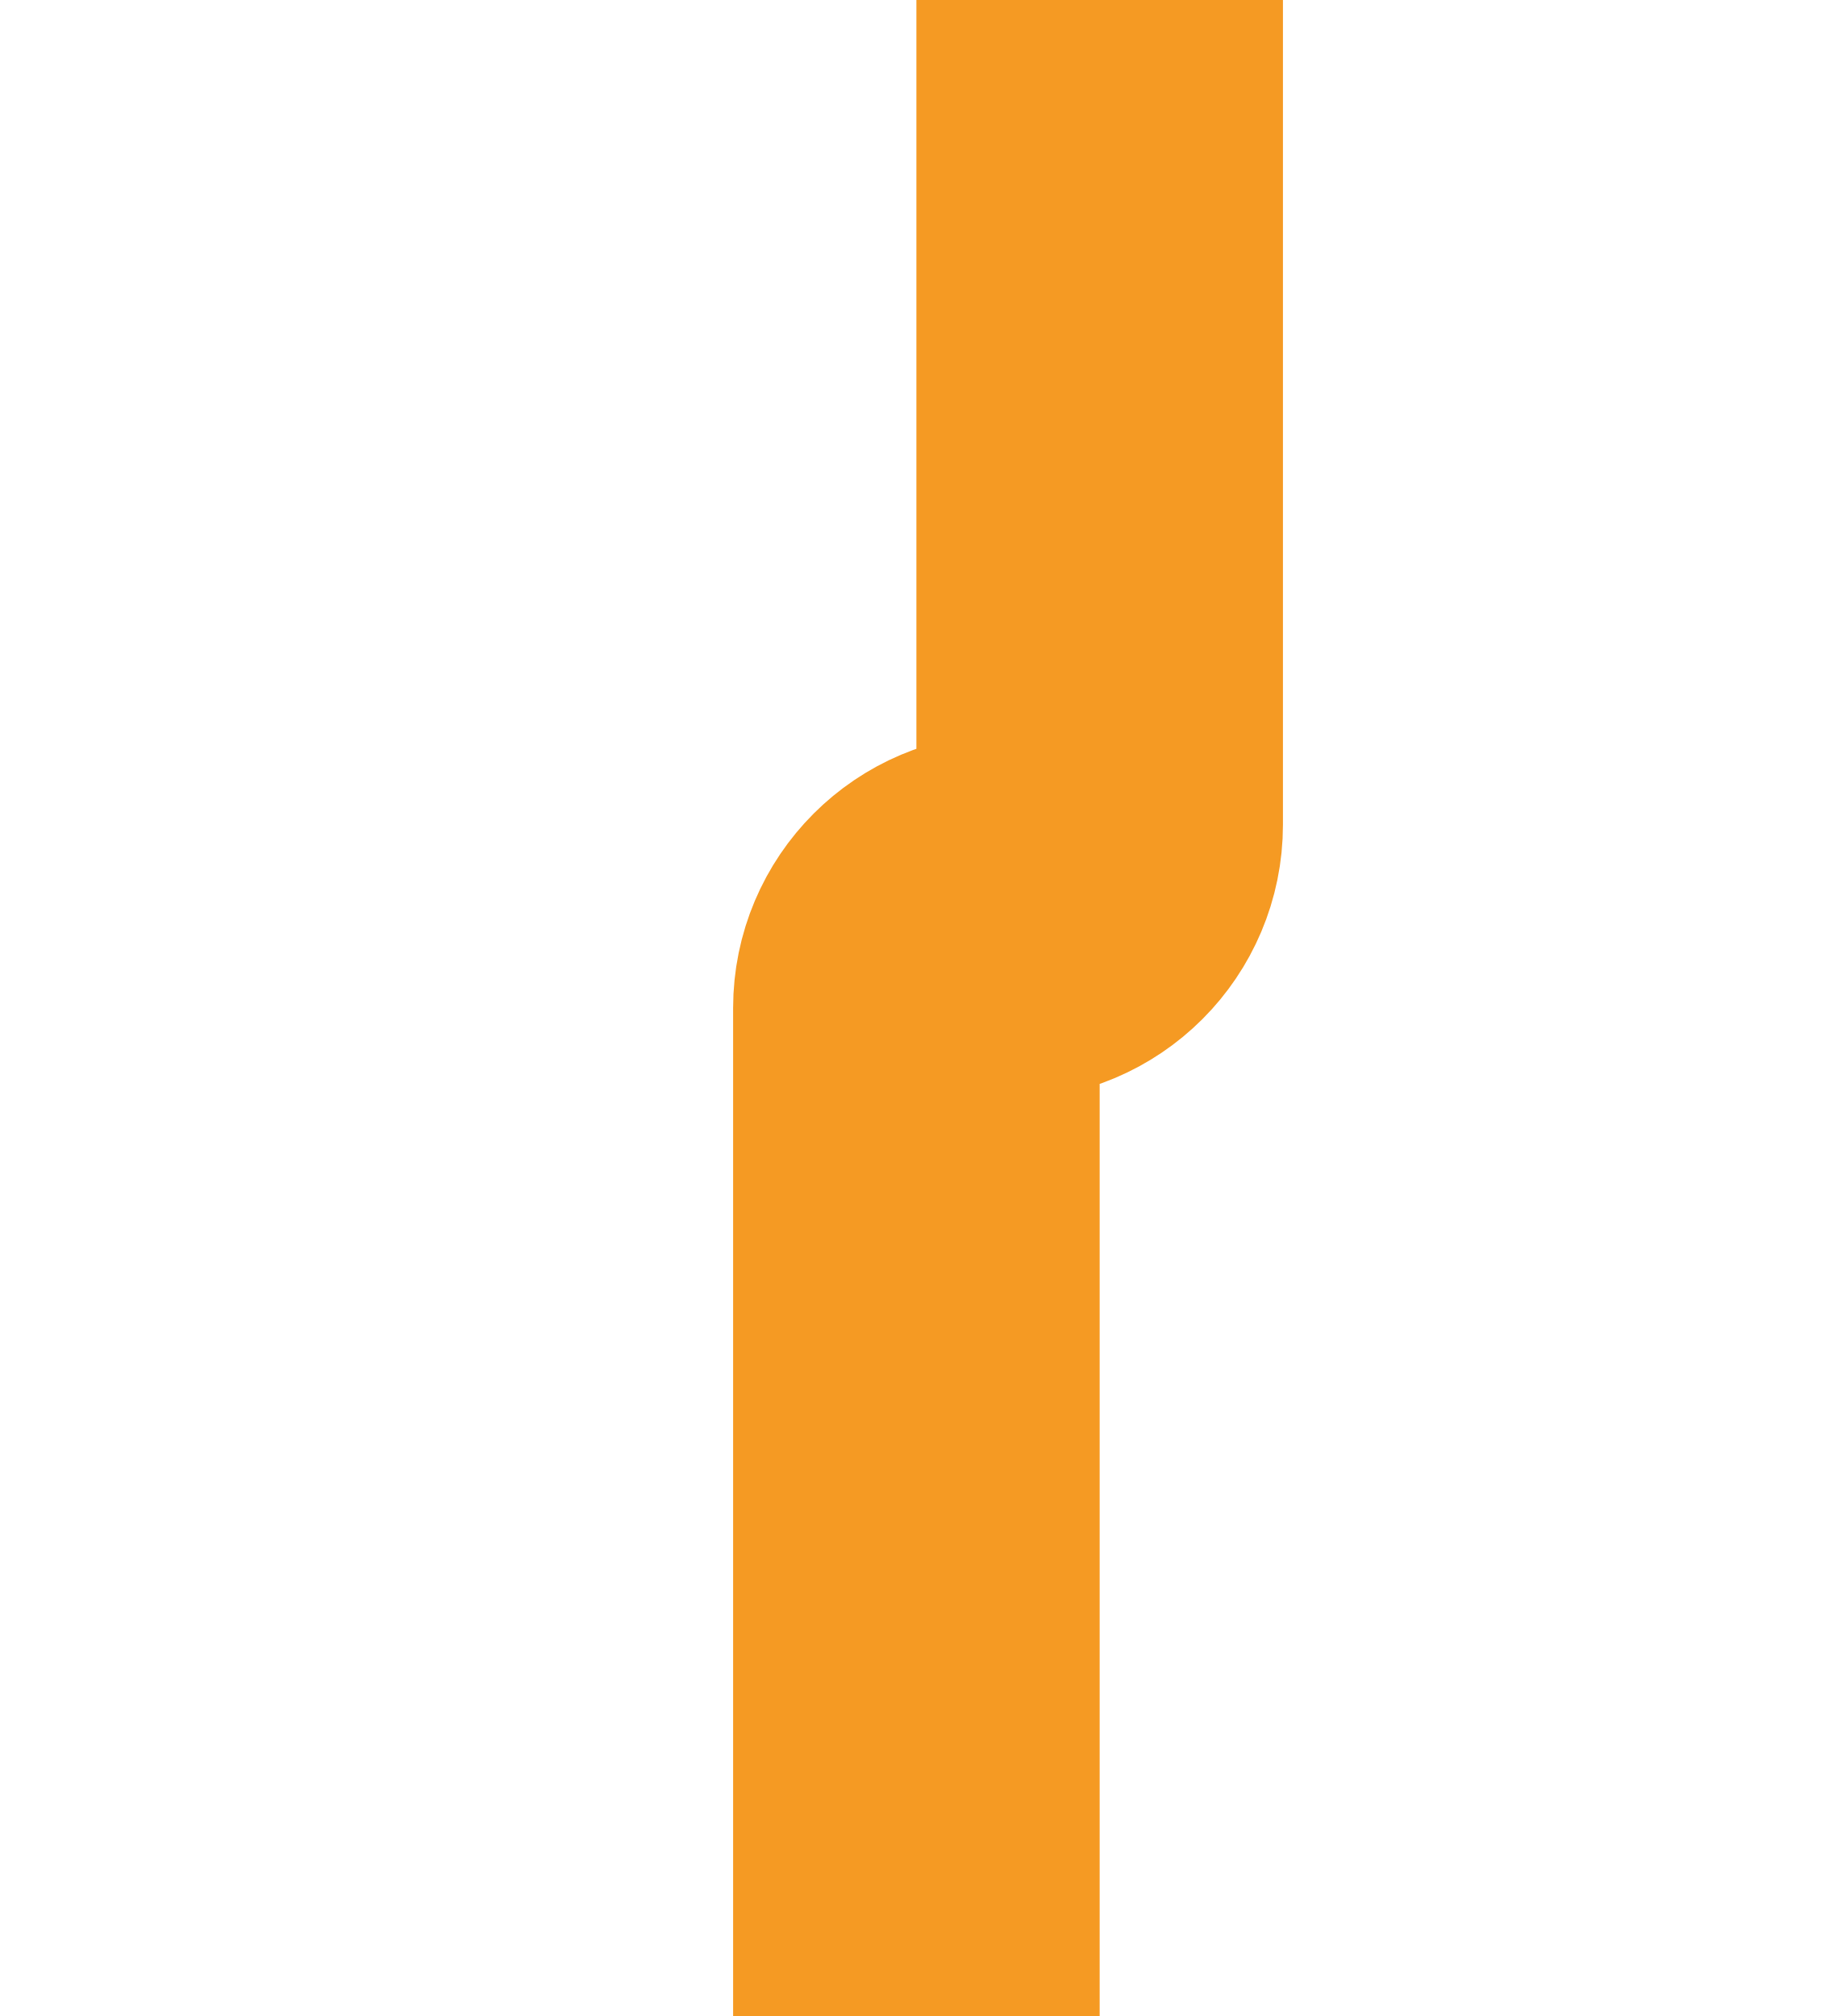
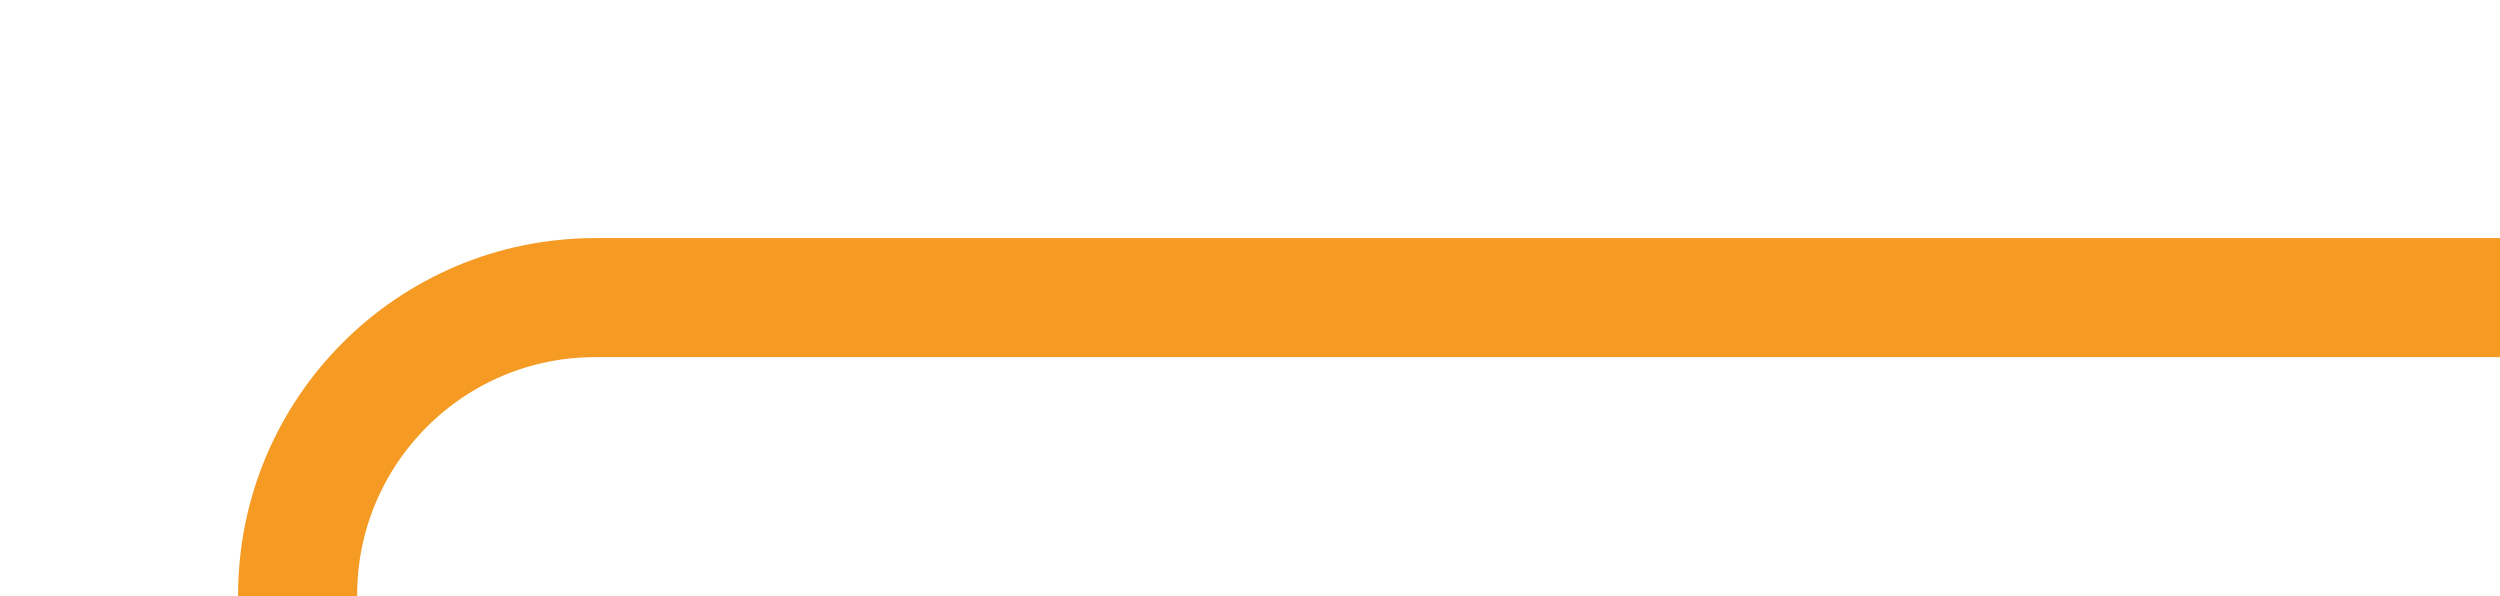
- <svg xmlns="http://www.w3.org/2000/svg" version="1.1" width="10px" height="11px" preserveAspectRatio="xMidYMin meet" viewBox="393 59  8 11">
-   <path d="M 398 59  L 398 63.5  A 0.5 0.5 0 0 1 397.5 64 A 0.5 0.5 0 0 0 397 64.5 L 397 70  " stroke-width="2" stroke="#f59a23" fill="none" />
+ <svg xmlns="http://www.w3.org/2000/svg" version="1.1" width="42px" height="10px" preserveAspectRatio="xMinYMid meet" viewBox="1205 569  42 8">
+   <path d="M 1188 652  L 1205 652  A 5 5 0 0 0 1210 647 L 1210 578  A 5 5 0 0 1 1215 573 L 1247 573  " stroke-width="2" stroke="#f59a23" fill="none" />
</svg>
